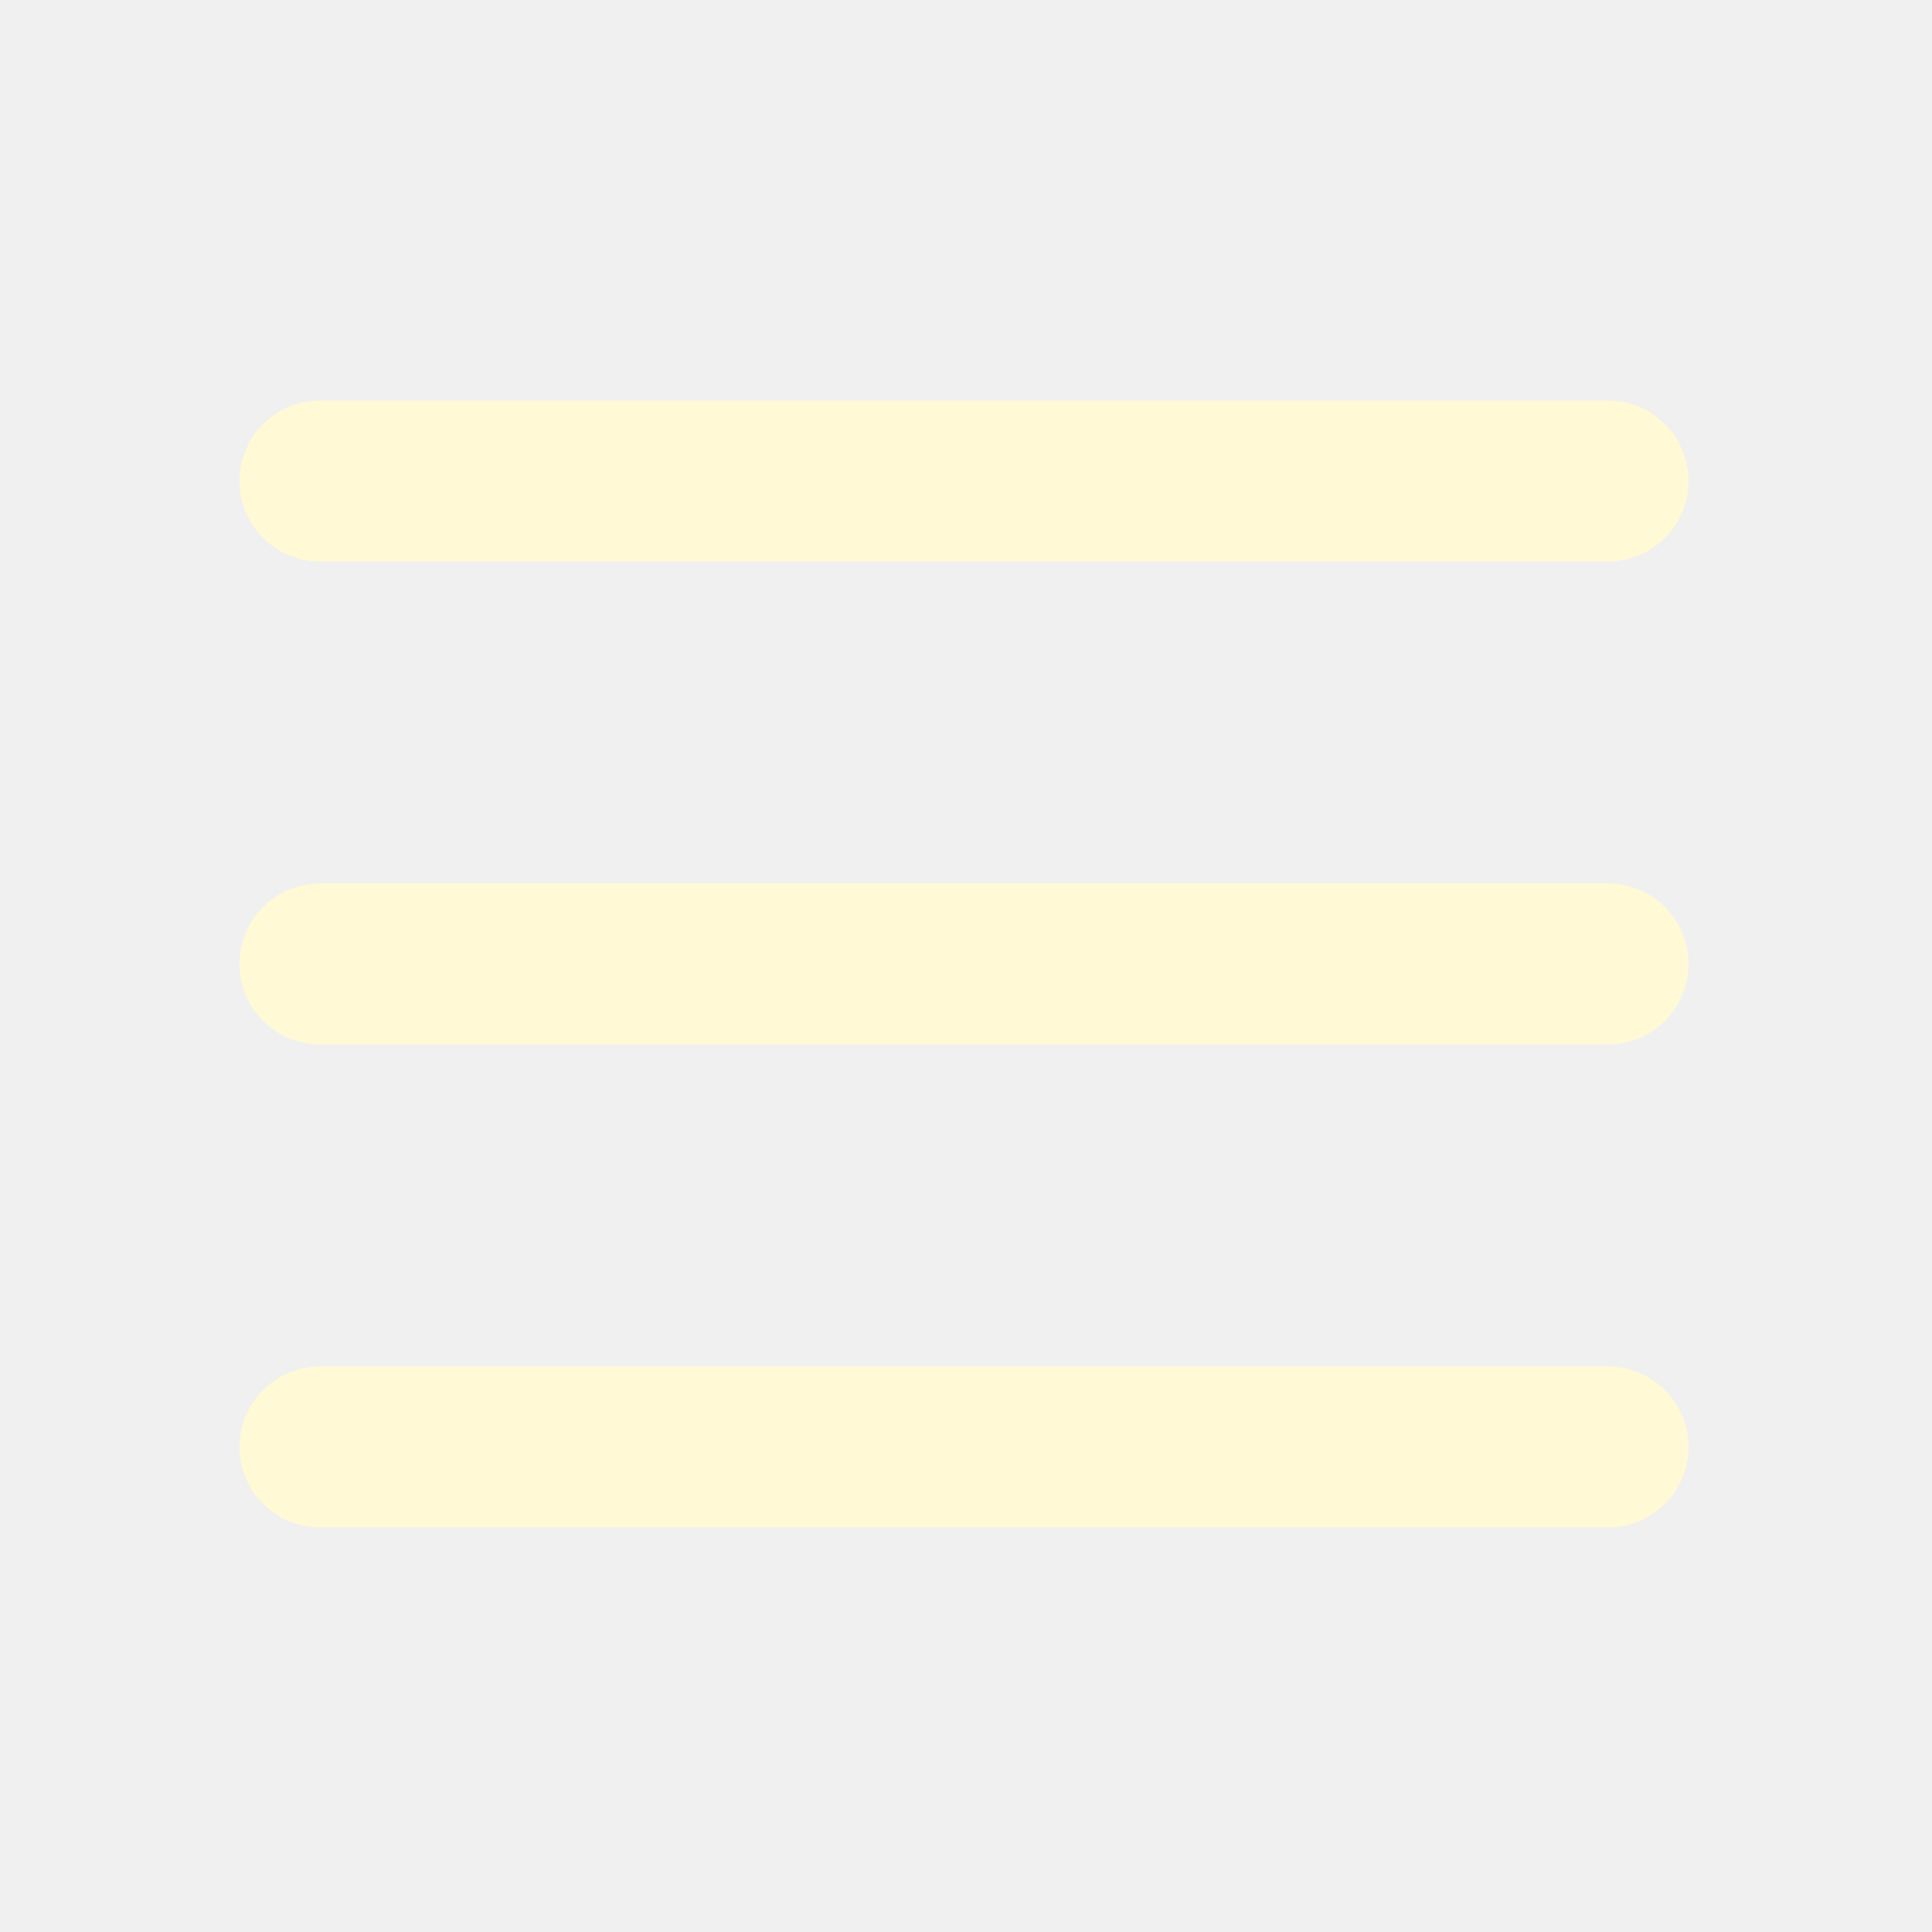
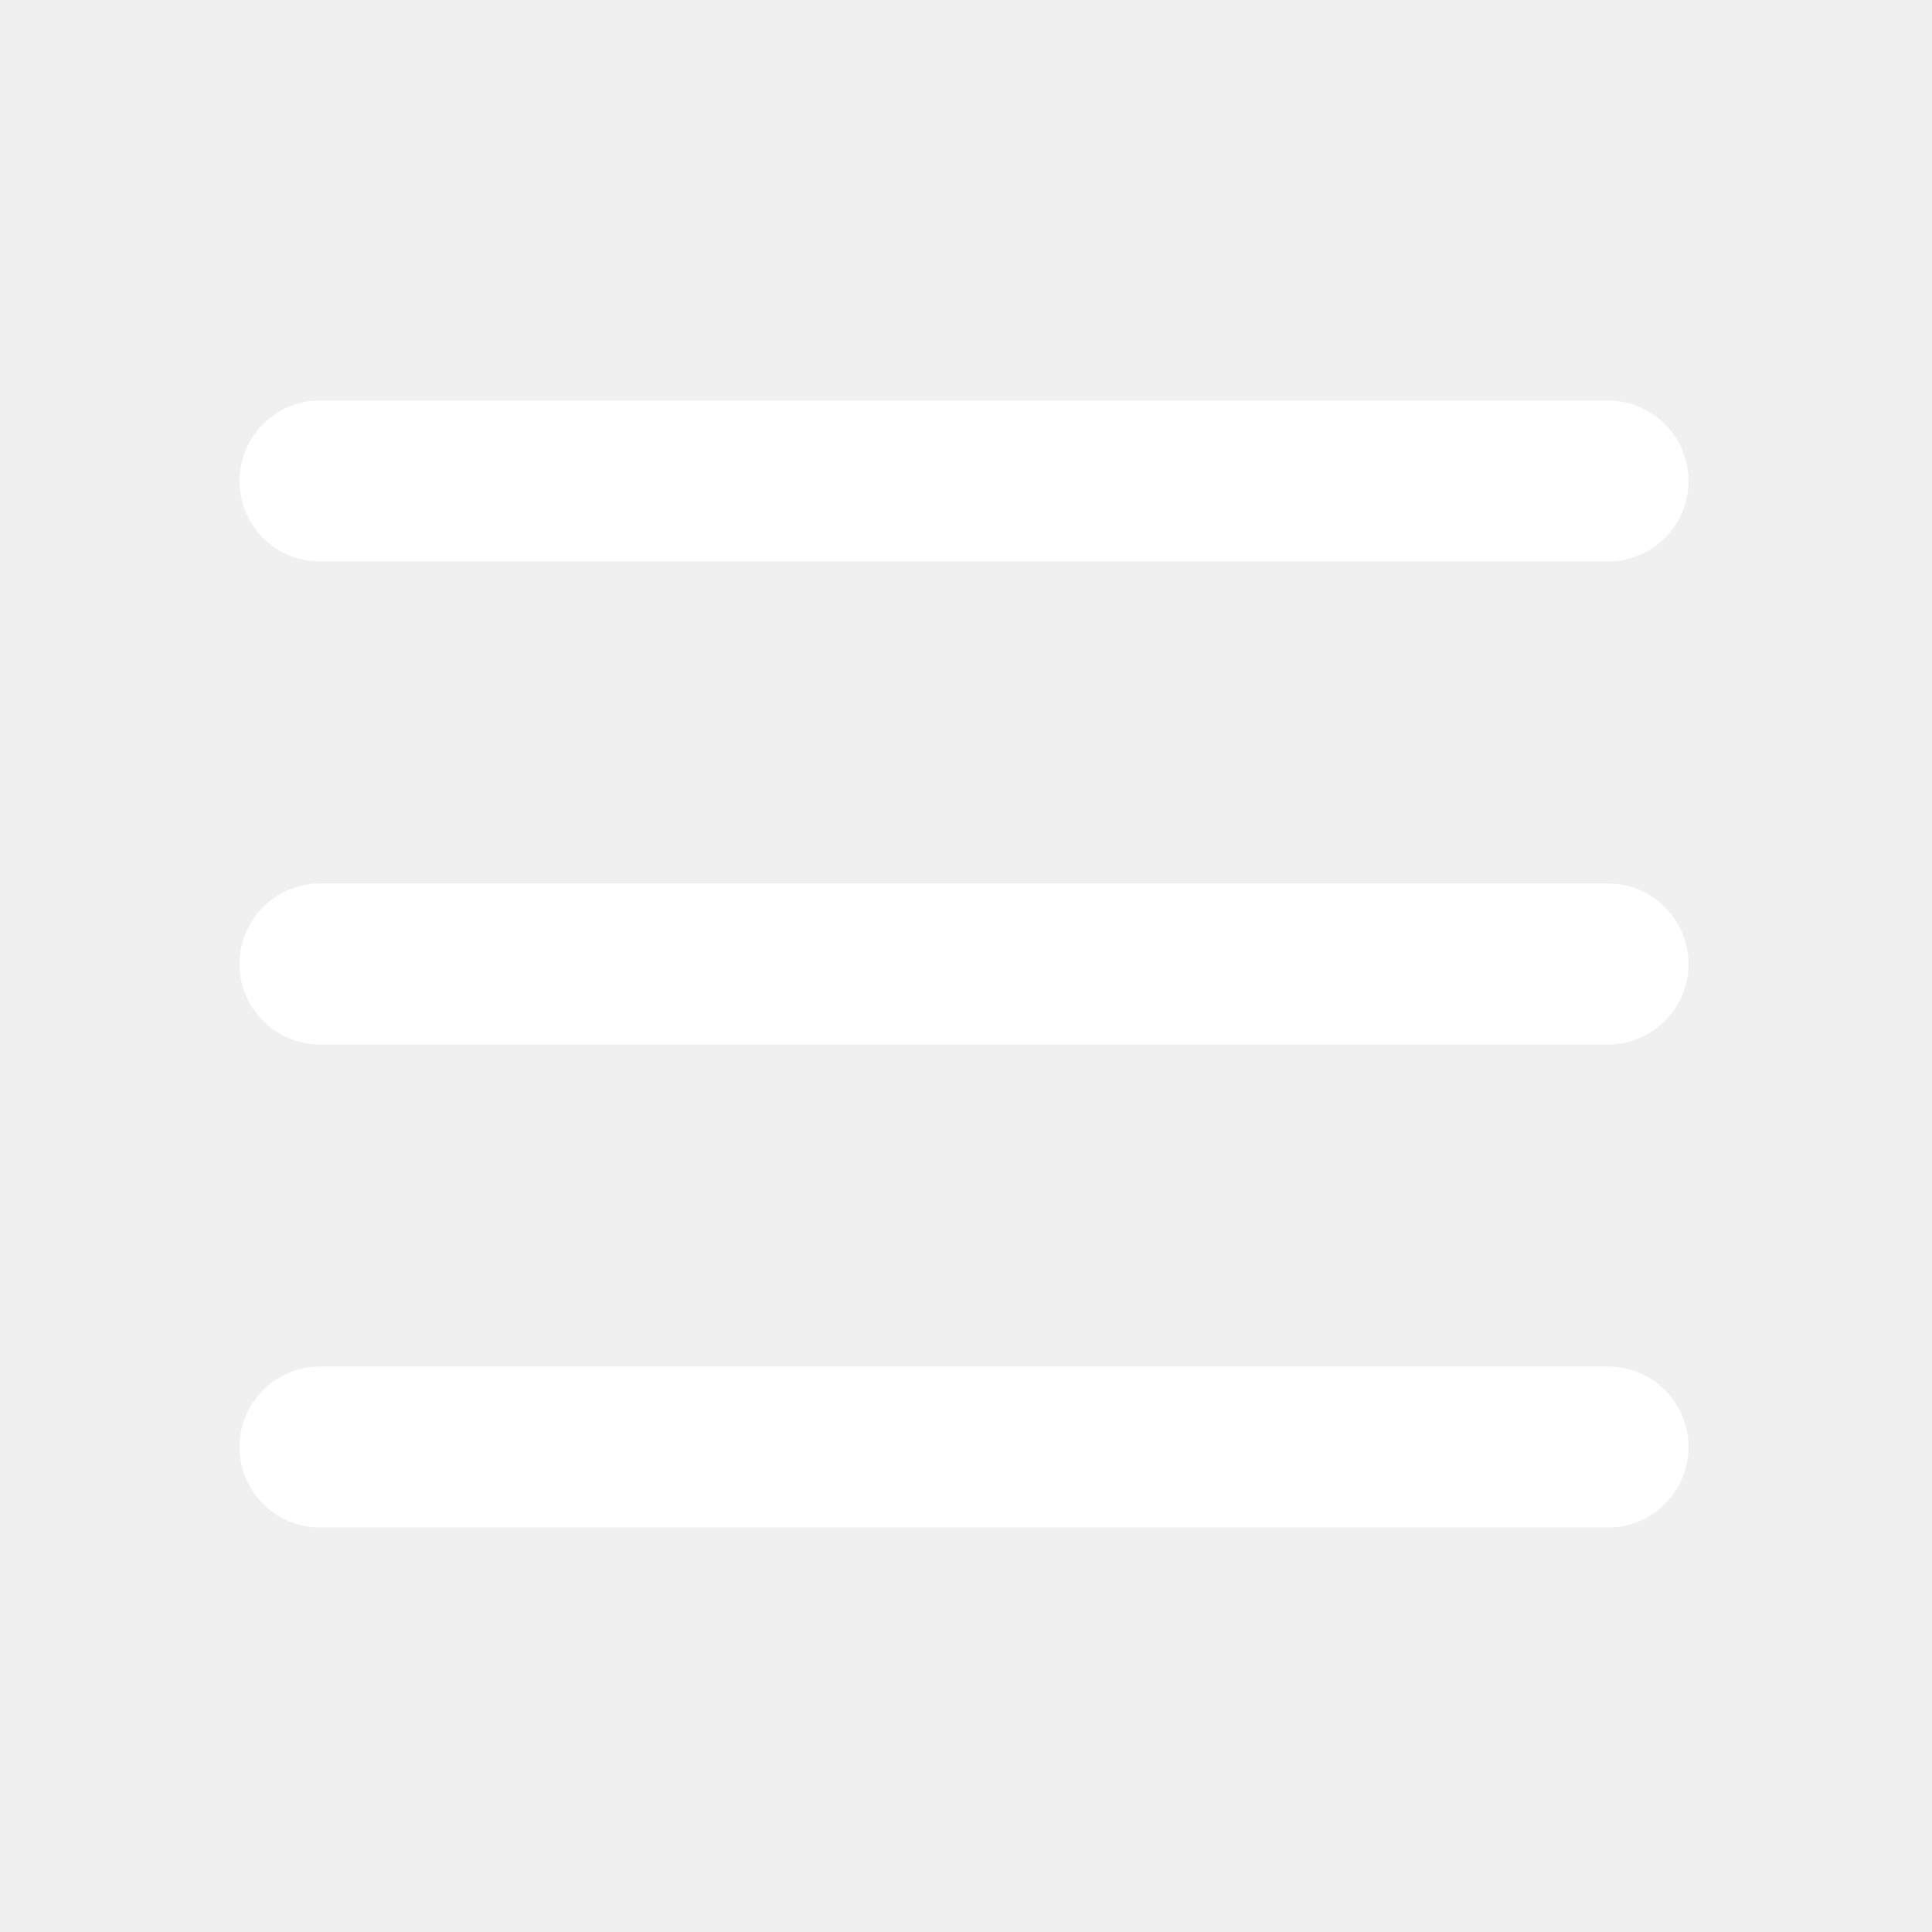
<svg xmlns="http://www.w3.org/2000/svg" width="48" height="48" viewBox="0 0 48 48" fill="none">
  <rect width="48" height="48" fill="white" fill-opacity="0.01" />
-   <path d="M7.95 11.95H39.95" stroke="#FFF9D5" stroke-width="4" stroke-linecap="round" stroke-linejoin="round" />
-   <path d="M7.95 23.95H39.95" stroke="#FFF9D5" stroke-width="4" stroke-linecap="round" stroke-linejoin="round" />
-   <path d="M7.95 35.95H39.95" stroke="#FFF9D5" stroke-width="4" stroke-linecap="round" stroke-linejoin="round" />
+   <path d="M7.95 11.95H39.95" stroke="white" stroke-width="4" stroke-linecap="round" stroke-linejoin="round" />
+   <path d="M7.95 23.95H39.95" stroke="white" stroke-width="4" stroke-linecap="round" stroke-linejoin="round" />
+   <path d="M7.95 35.95H39.95" stroke="white" stroke-width="4" stroke-linecap="round" stroke-linejoin="round" />
</svg>
